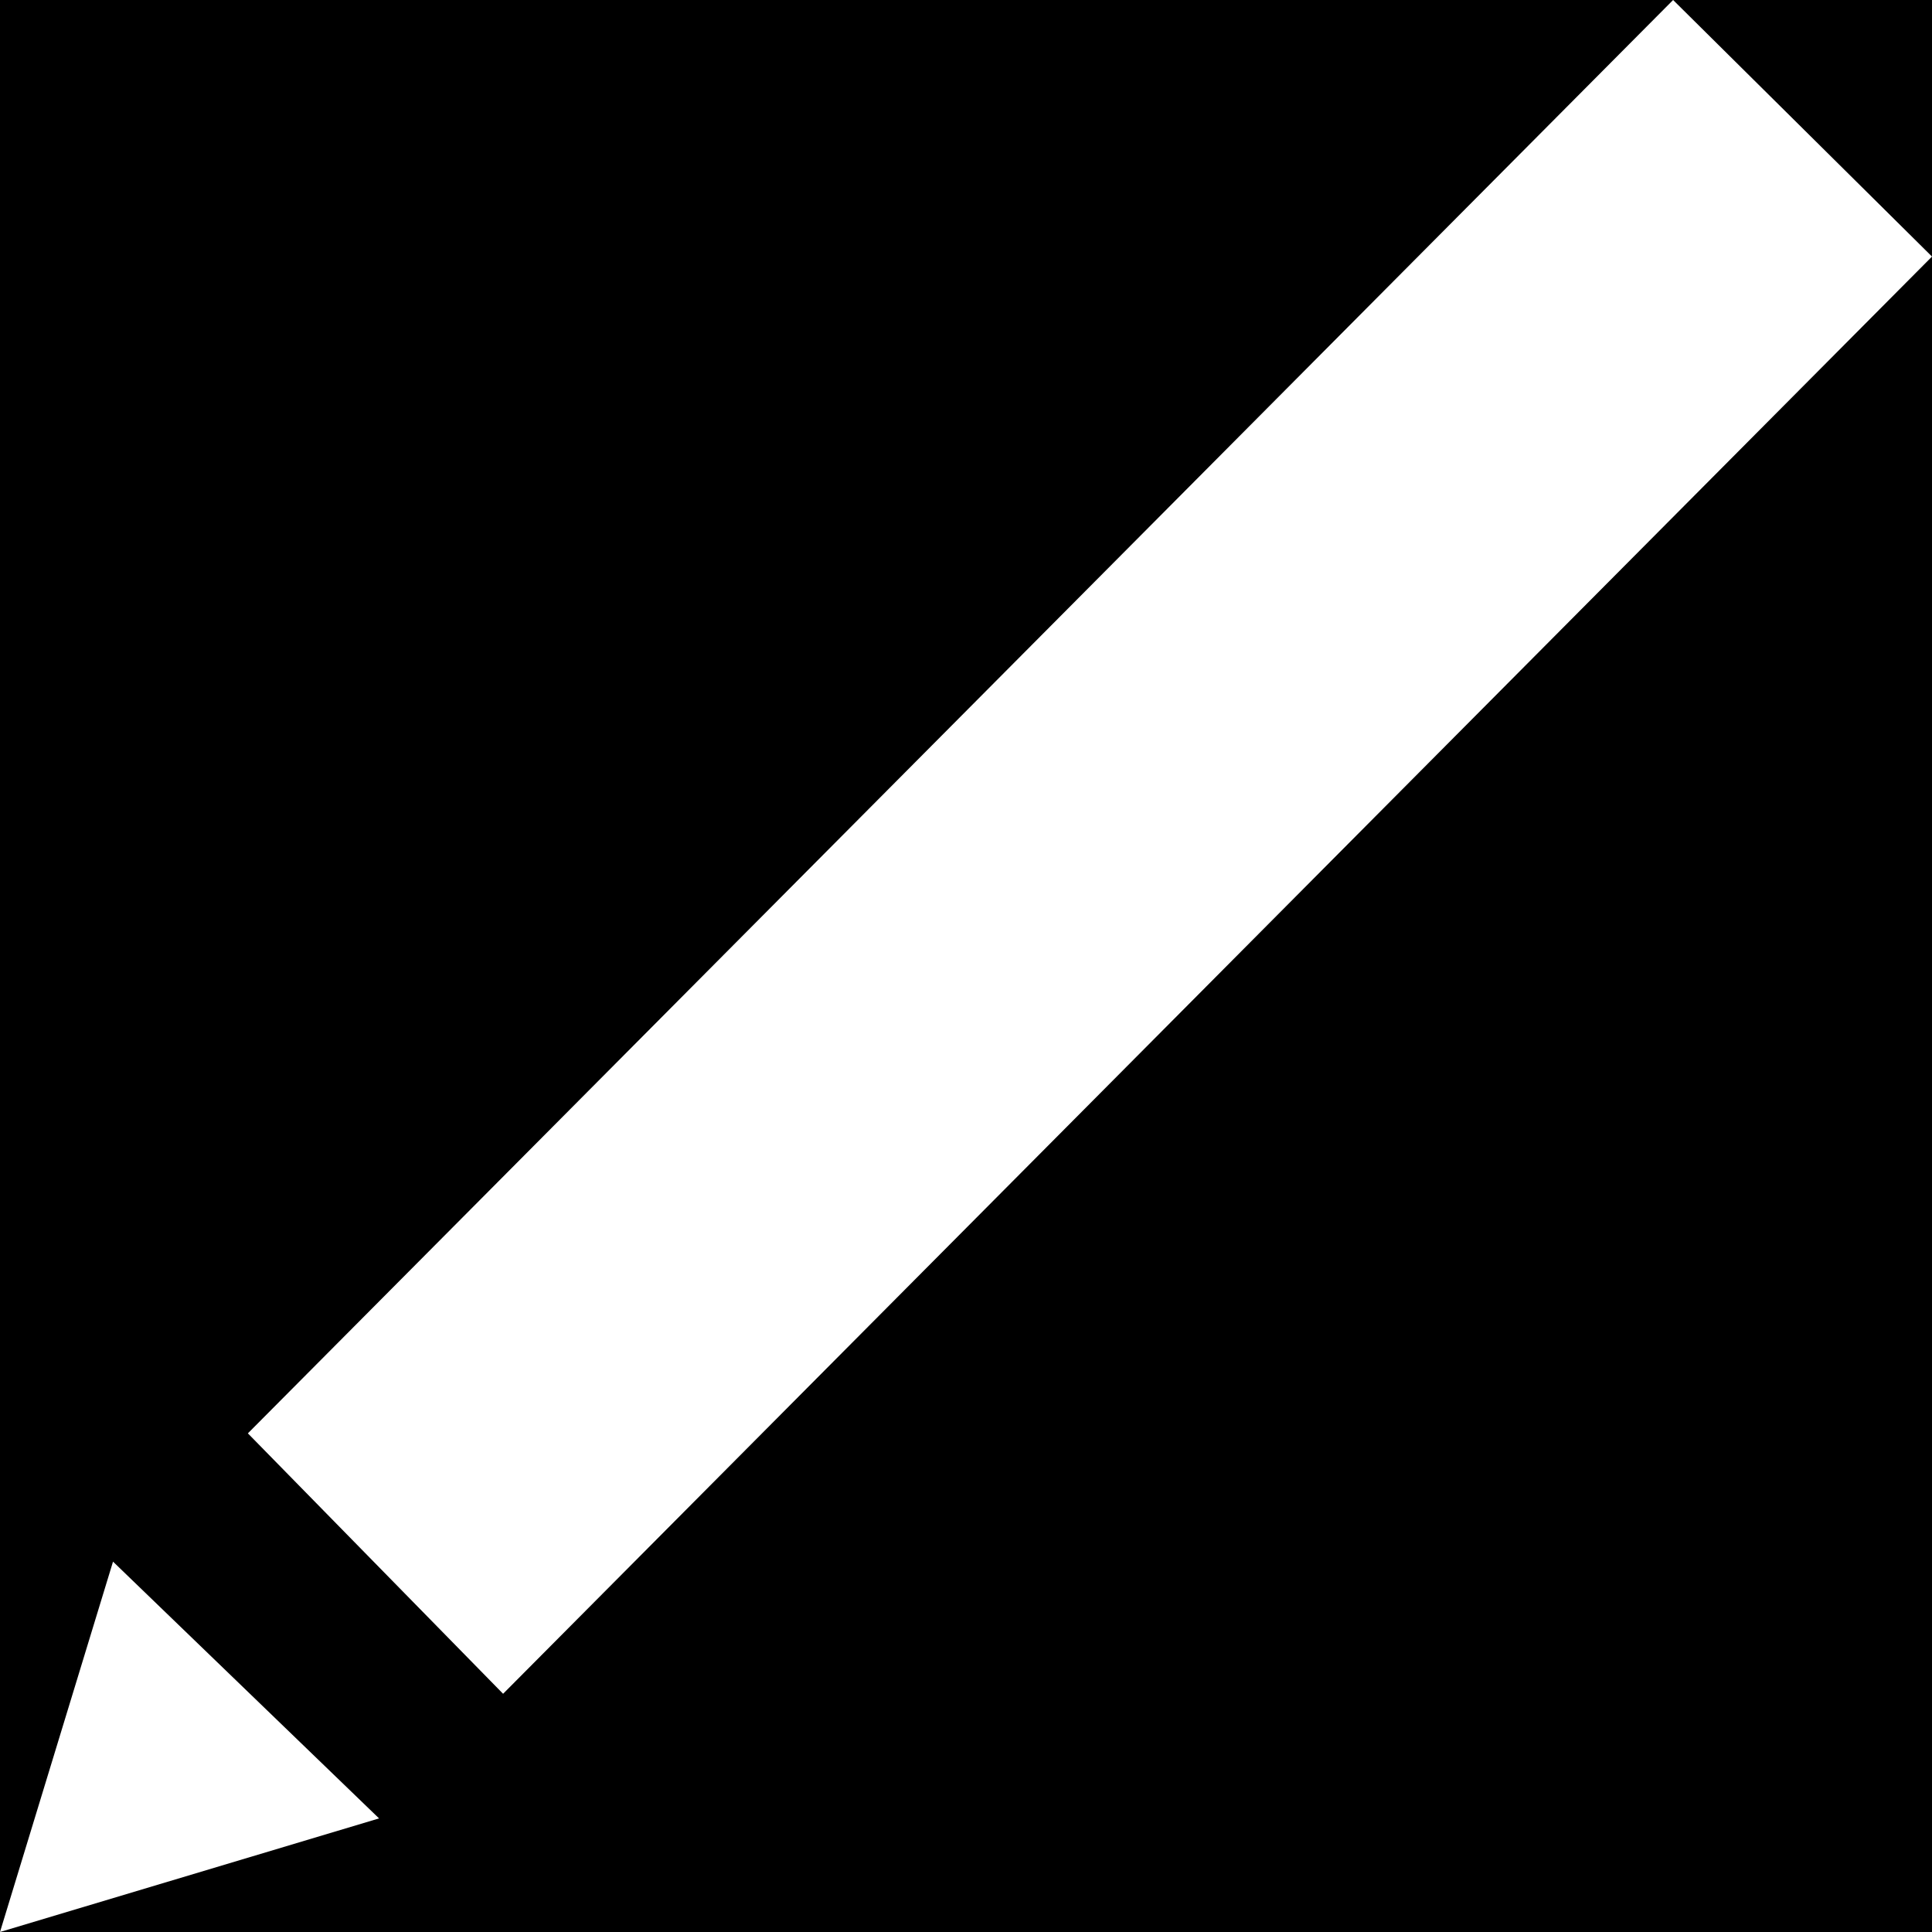
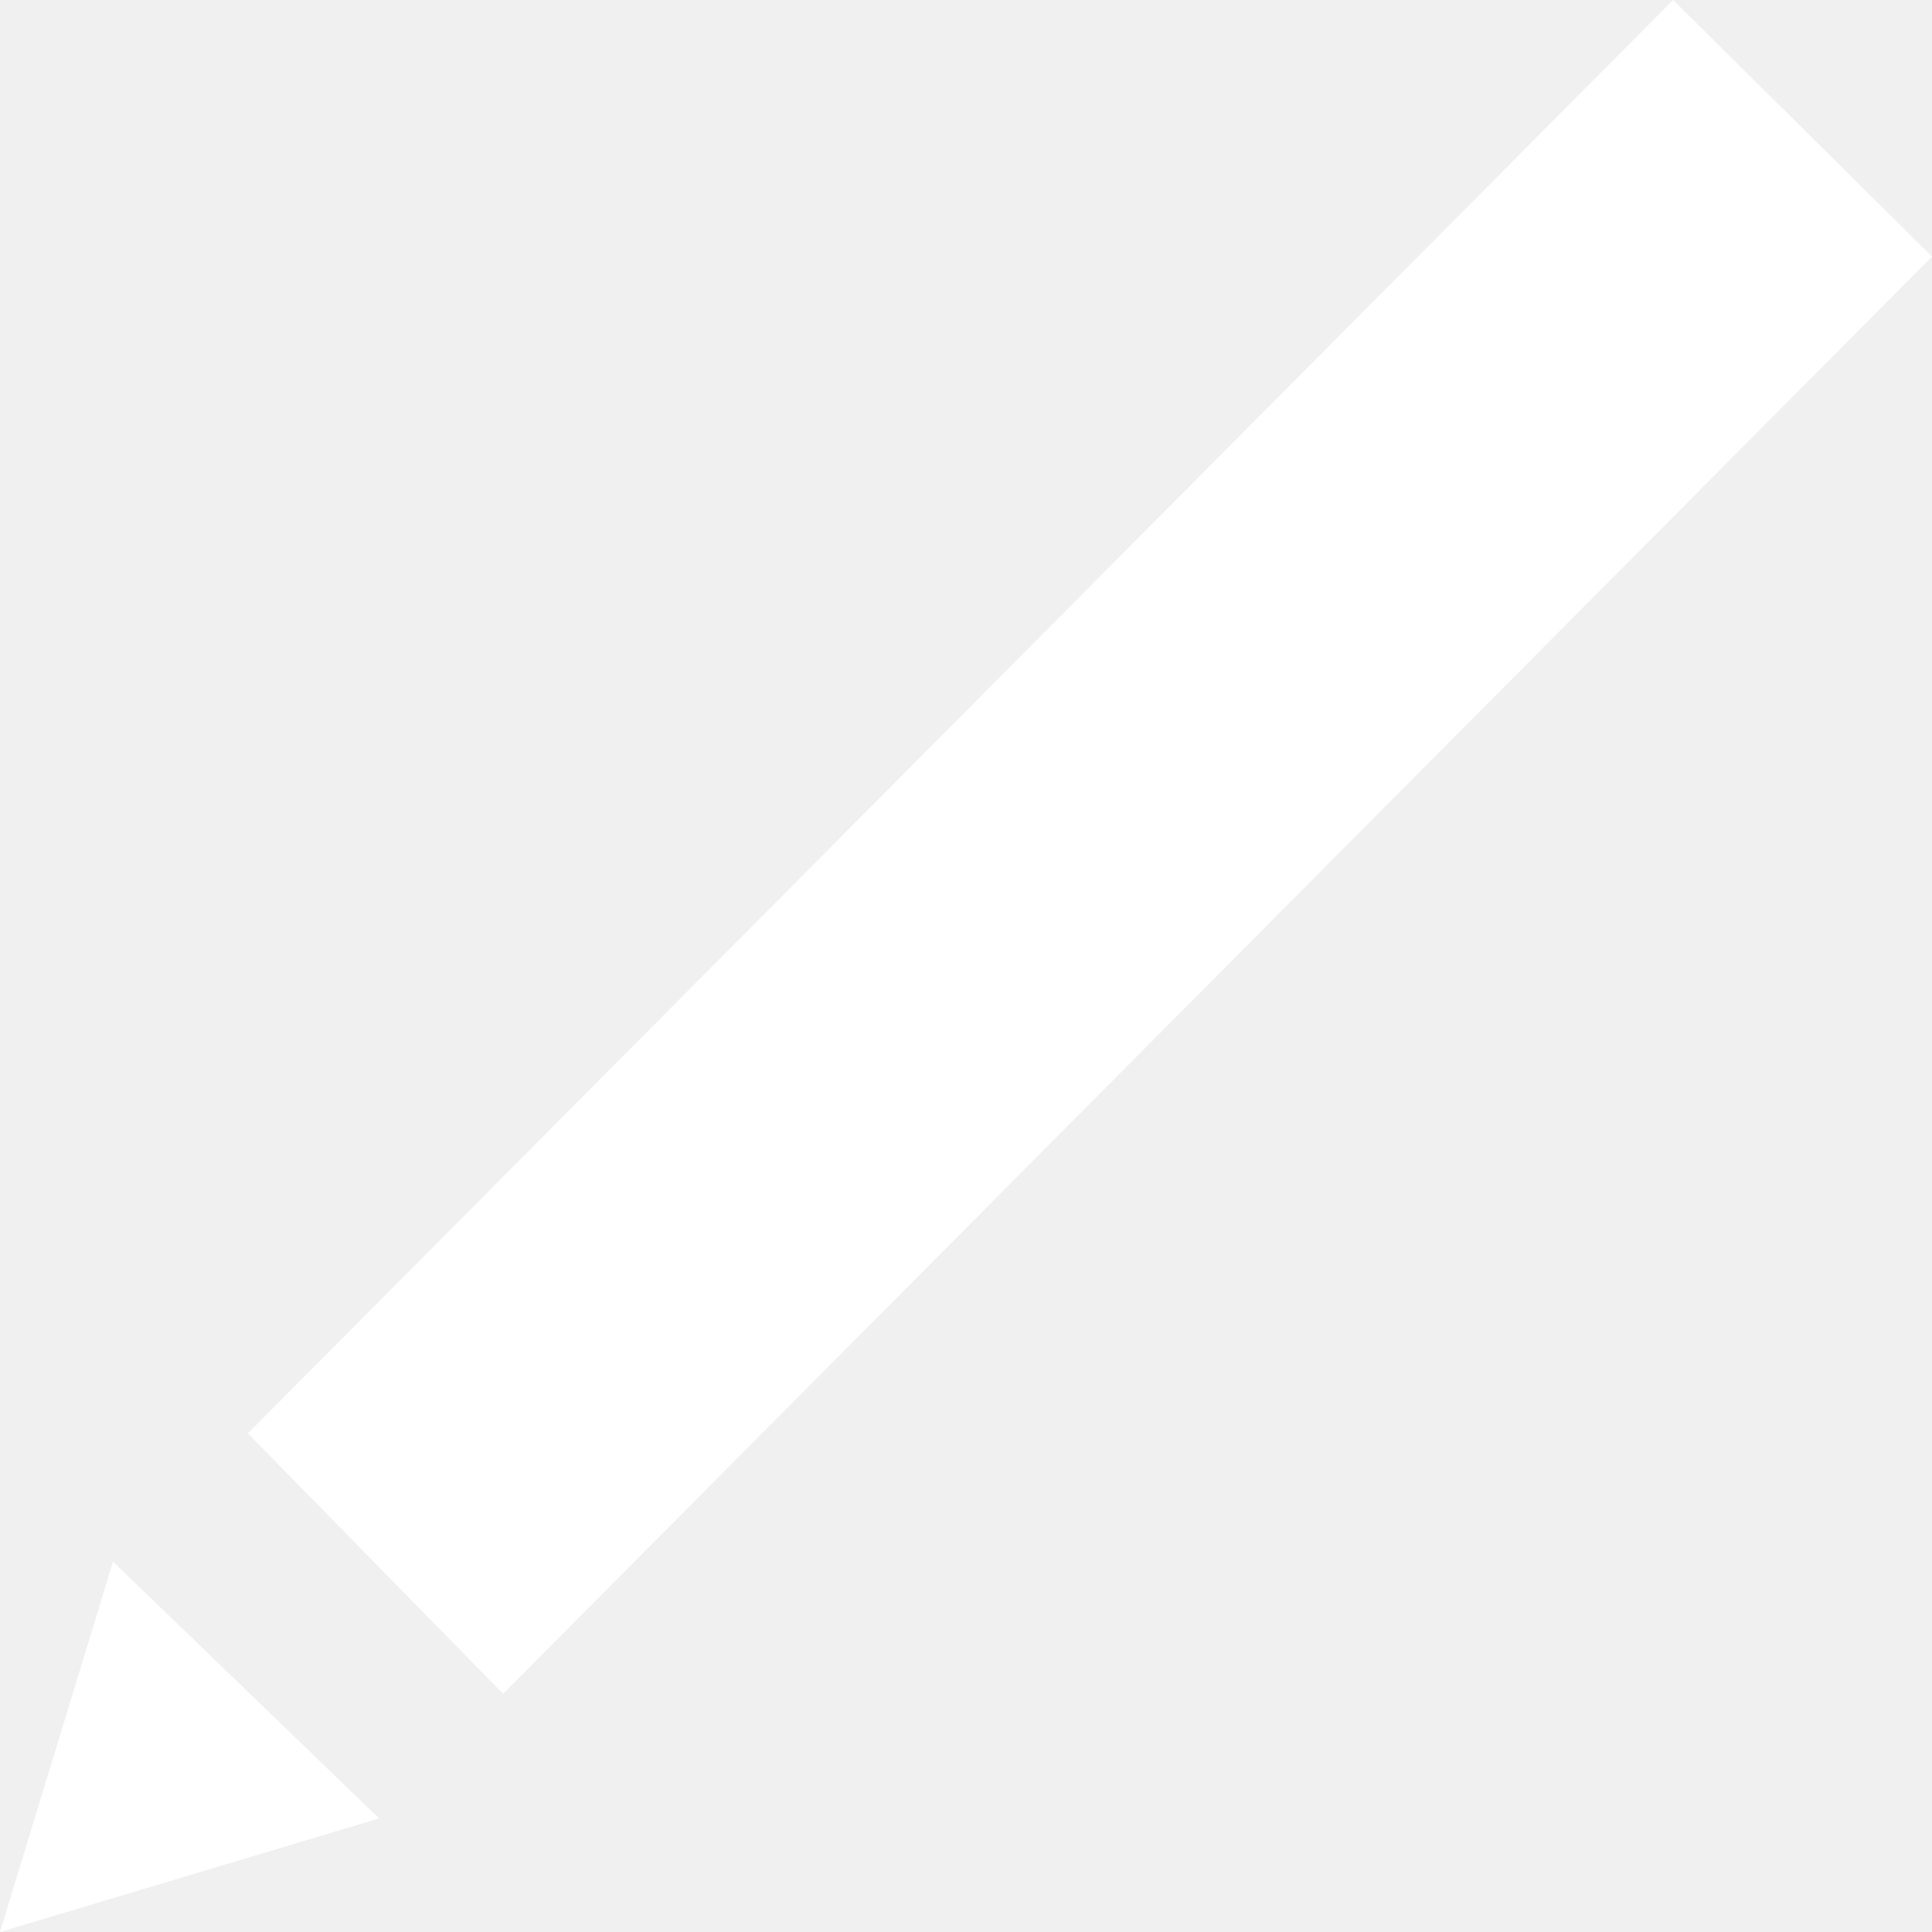
<svg xmlns="http://www.w3.org/2000/svg" width="10" height="10" viewBox="0 0 10 10" fill="none">
-   <rect width="10" height="10" fill="#E5E5E5" />
-   <rect width="1280" height="1217" transform="translate(-669 -203)" fill="black" />
-   <rect x="-6.5" y="-6.5" width="23" height="23" stroke="white" />
  <path d="M10 1.328L2.604 8.767L1.283 7.419L8.66 0L10 1.328ZM0 10L1.962 9.412L0.585 8.083L0 10Z" fill="white" />
</svg>
